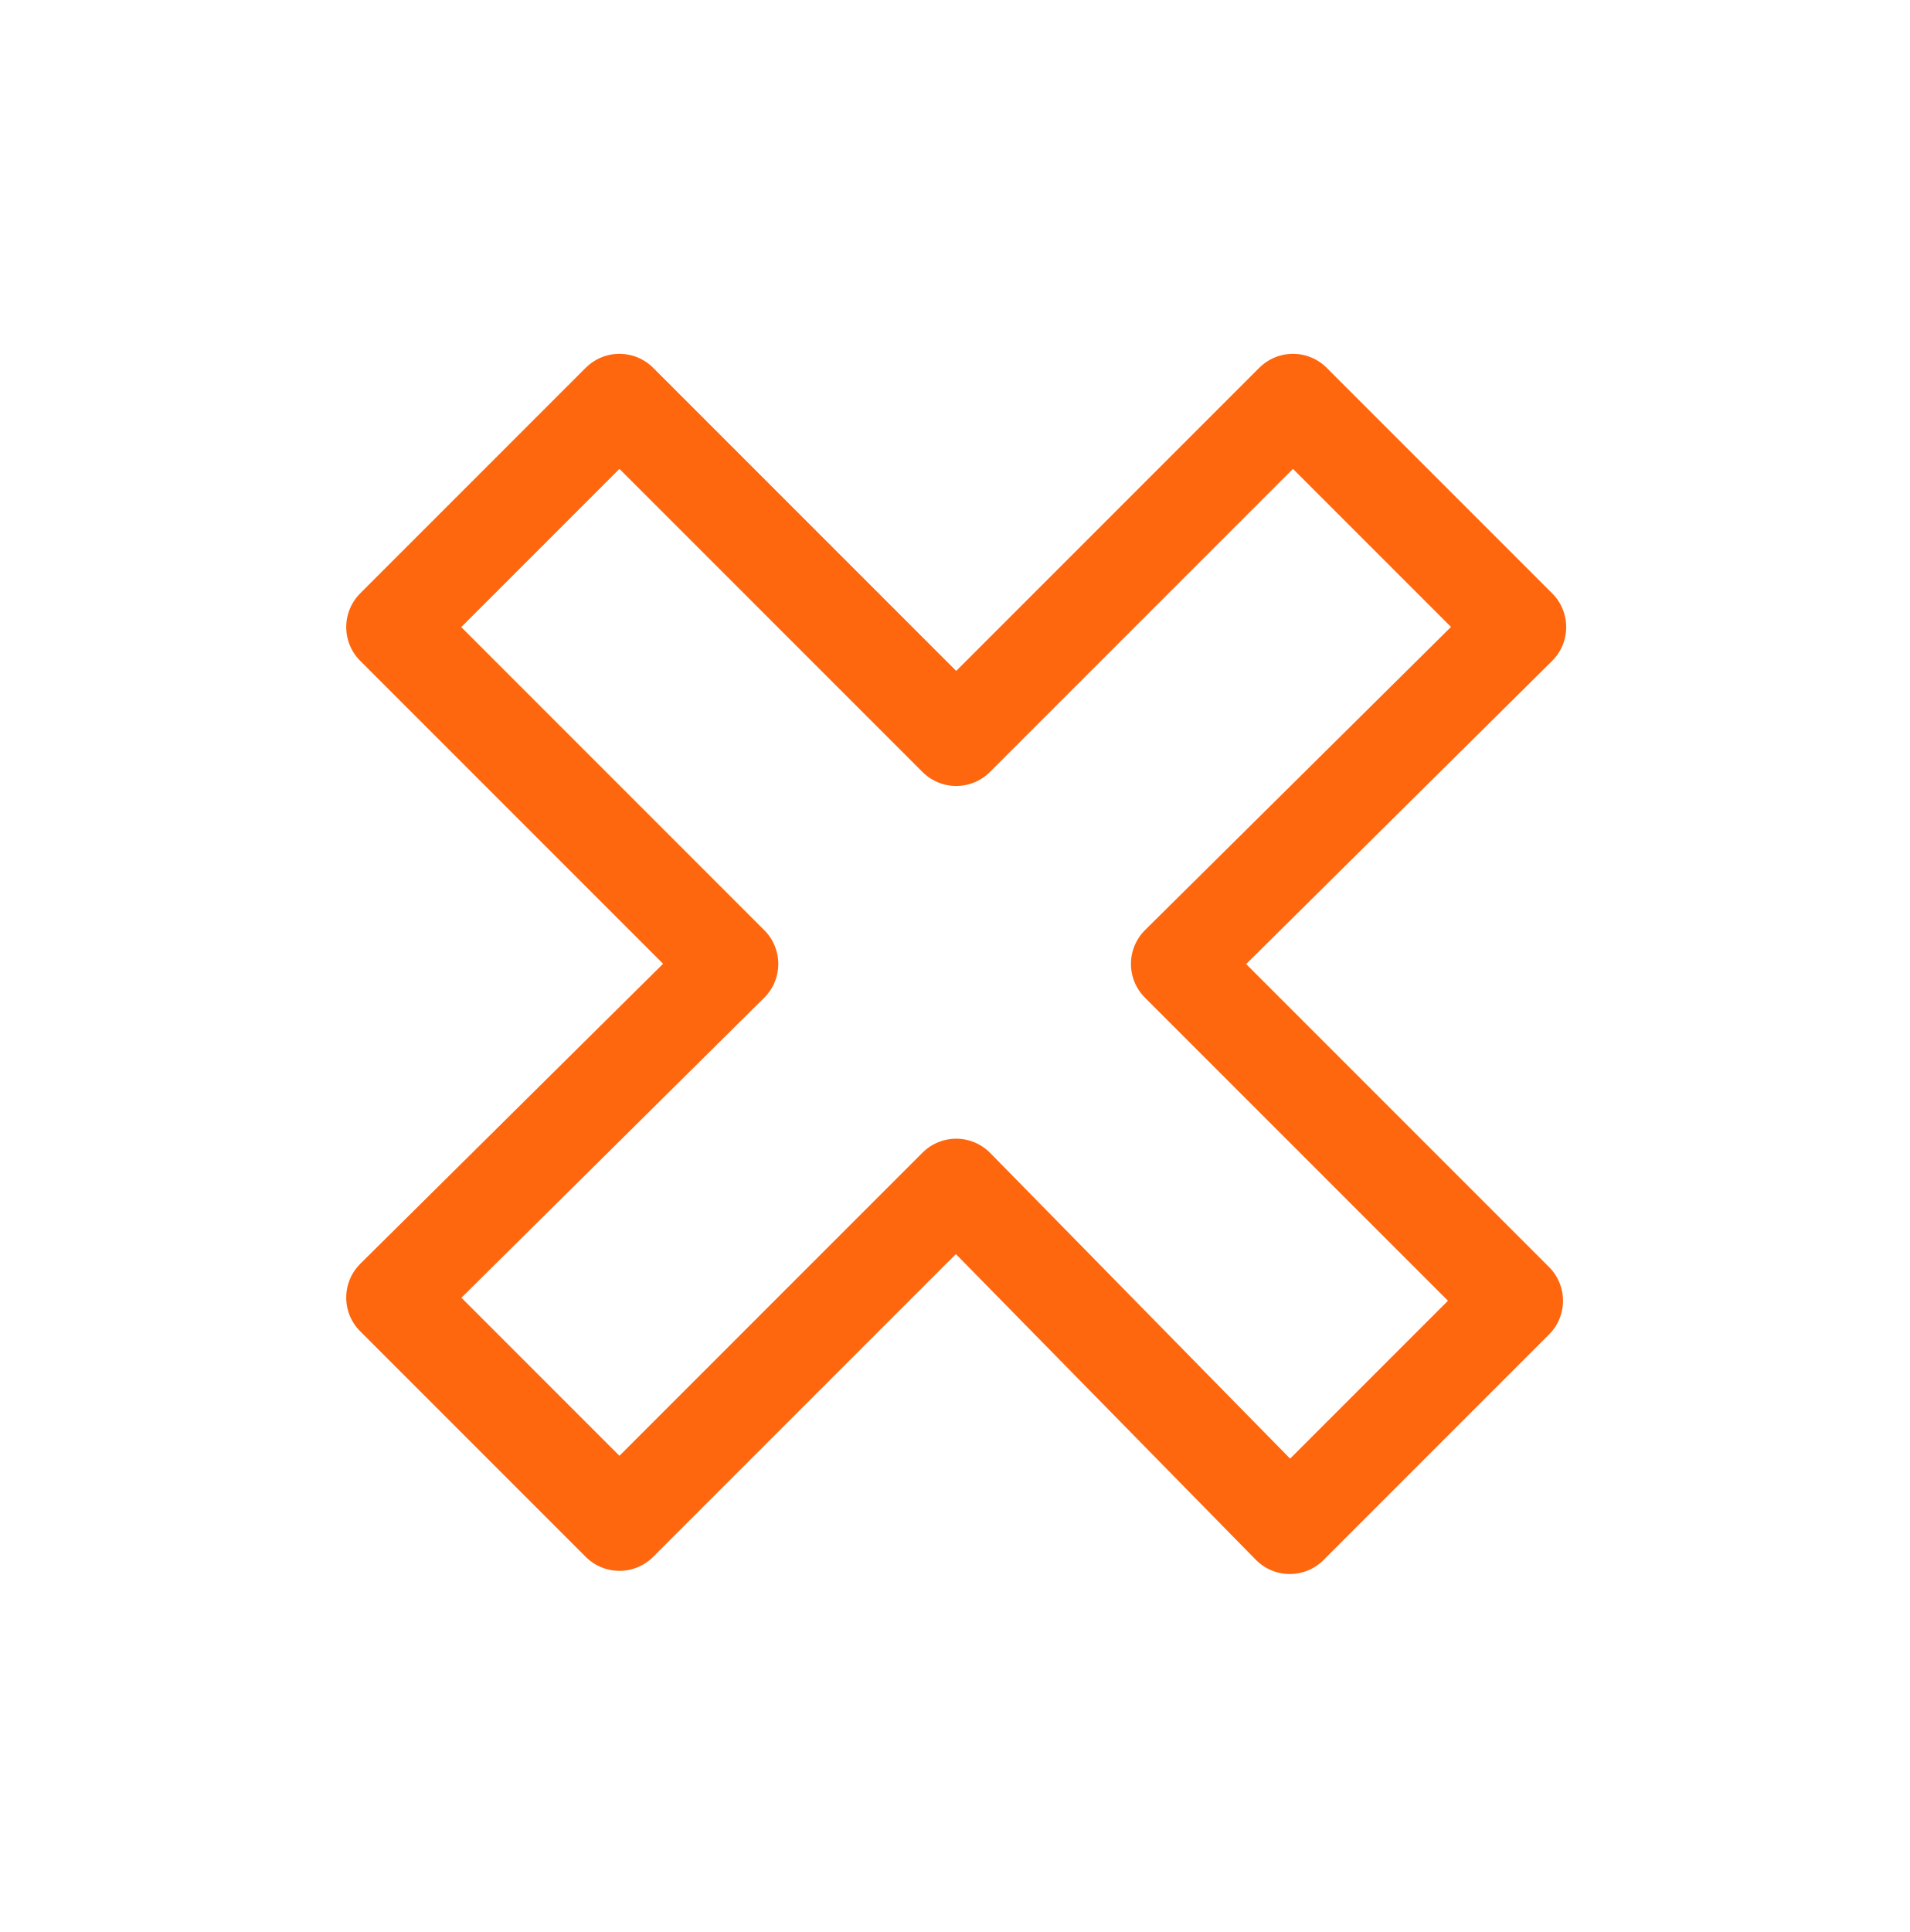
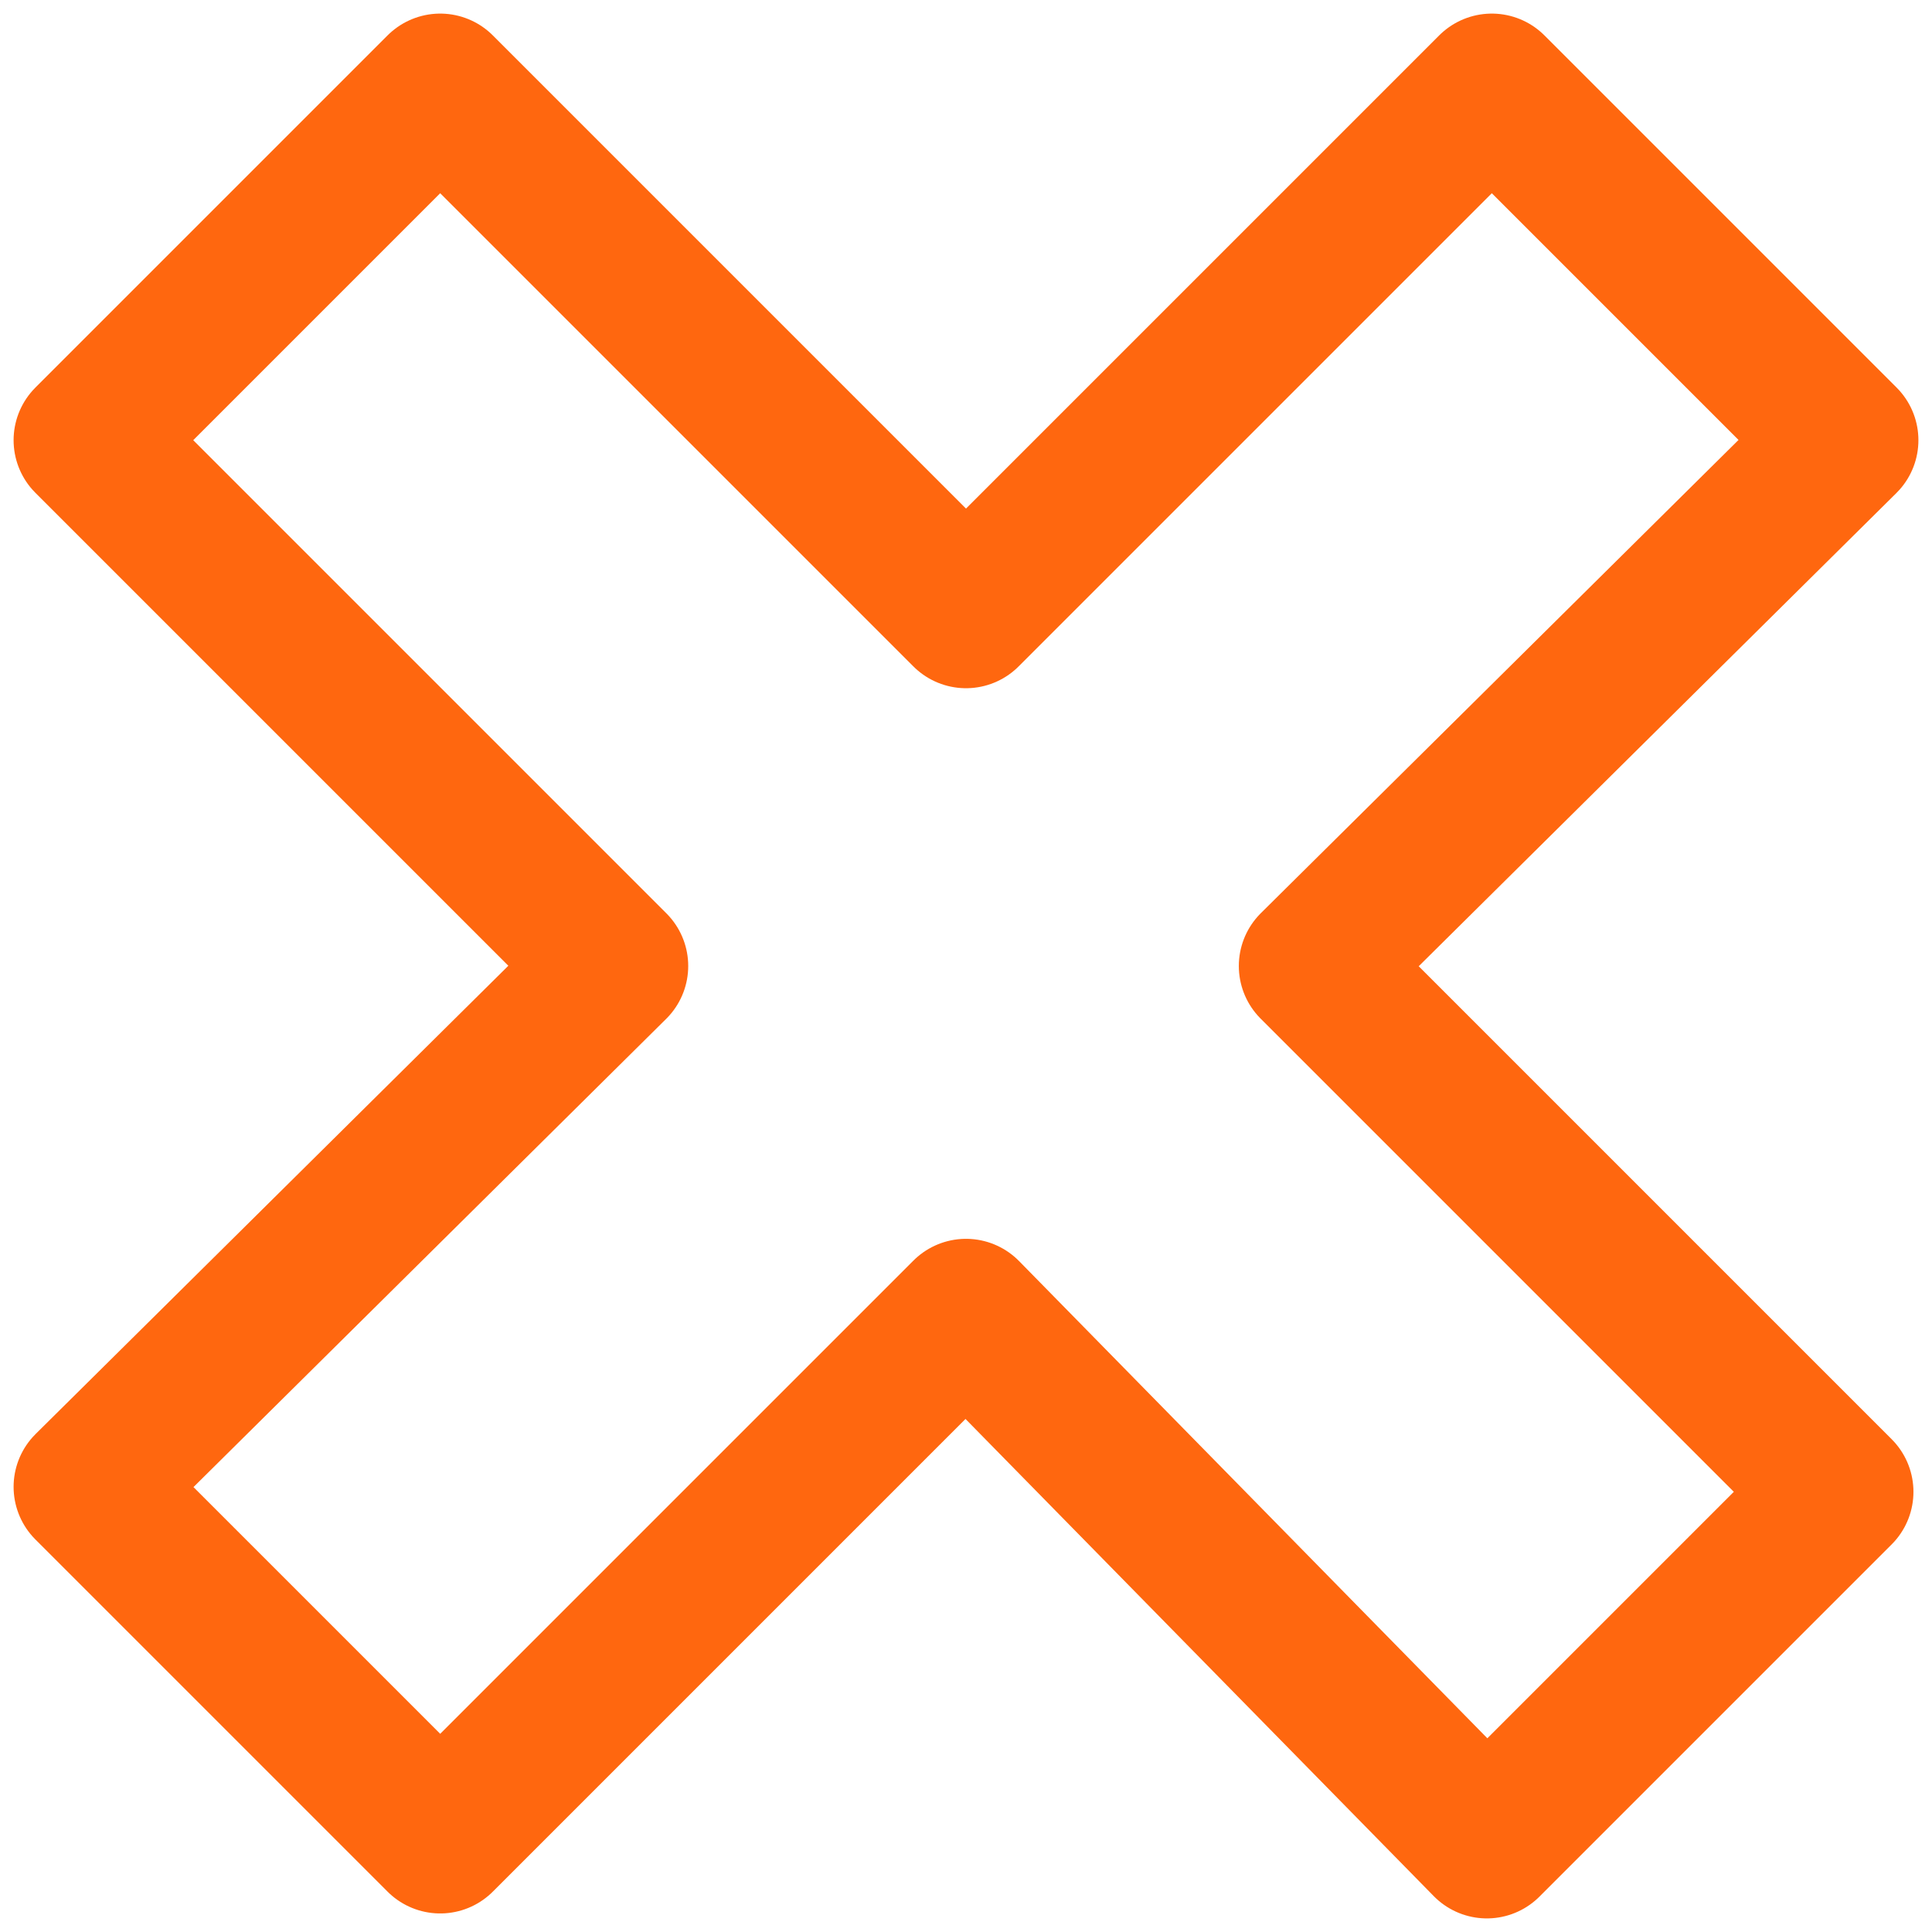
- <svg xmlns="http://www.w3.org/2000/svg" version="1.1" id="svg4160" x="0px" y="0px" viewBox="0 0 60.1 60.8" style="enable-background:new 0 0 60.1 60.8;" xml:space="preserve">
-   <style type="text/css">
+ <svg xmlns="http://www.w3.org/2000/svg" version="1.1" id="svg4160" x="0px" y="0px" viewBox="0 0 64 64" xml:space="preserve" width="64" height="64">
+   <defs id="defs10" />
+   <style type="text/css" id="style2">
	.st0{fill:none;stroke:#ff670f;stroke-width:3;stroke-linejoin:round;}
</style>
-   <g id="layer3" transform="translate(-3.532845,2.263642)">
-     <g id="g37" transform="translate(-7.469746,-15.42896)">
-       <path id="path4506" class="st0" d="M30.5,25.8l10.6,10.6l10.6-10.6l7.1,7.1L48.1,43.5l10.6,10.6    l-7.1,7.1L41.1,50.5L30.5,61.1l-7.1-7.1L34,43.5L23.4,32.9L30.5,25.8z" />
+   <g id="layer3" transform="translate(-3.532845,5.463643)">
+     <g id="g37" transform="matrix(1.643211,0,0,1.643211,-32.00311,-44.9433)">
+       <path id="path4506" class="st0" d="M 30.5,25.8 41.1,36.4 51.7,25.8 58.8,32.9 48.1,43.5 58.7,54.1 51.6,61.2 41.1,50.5 30.5,61.1 23.4,54 34,43.5 23.4,32.9 Z" style="fill:none;stroke:#ff670f;stroke-width:3;stroke-linejoin:round" />
    </g>
  </g>
</svg>
